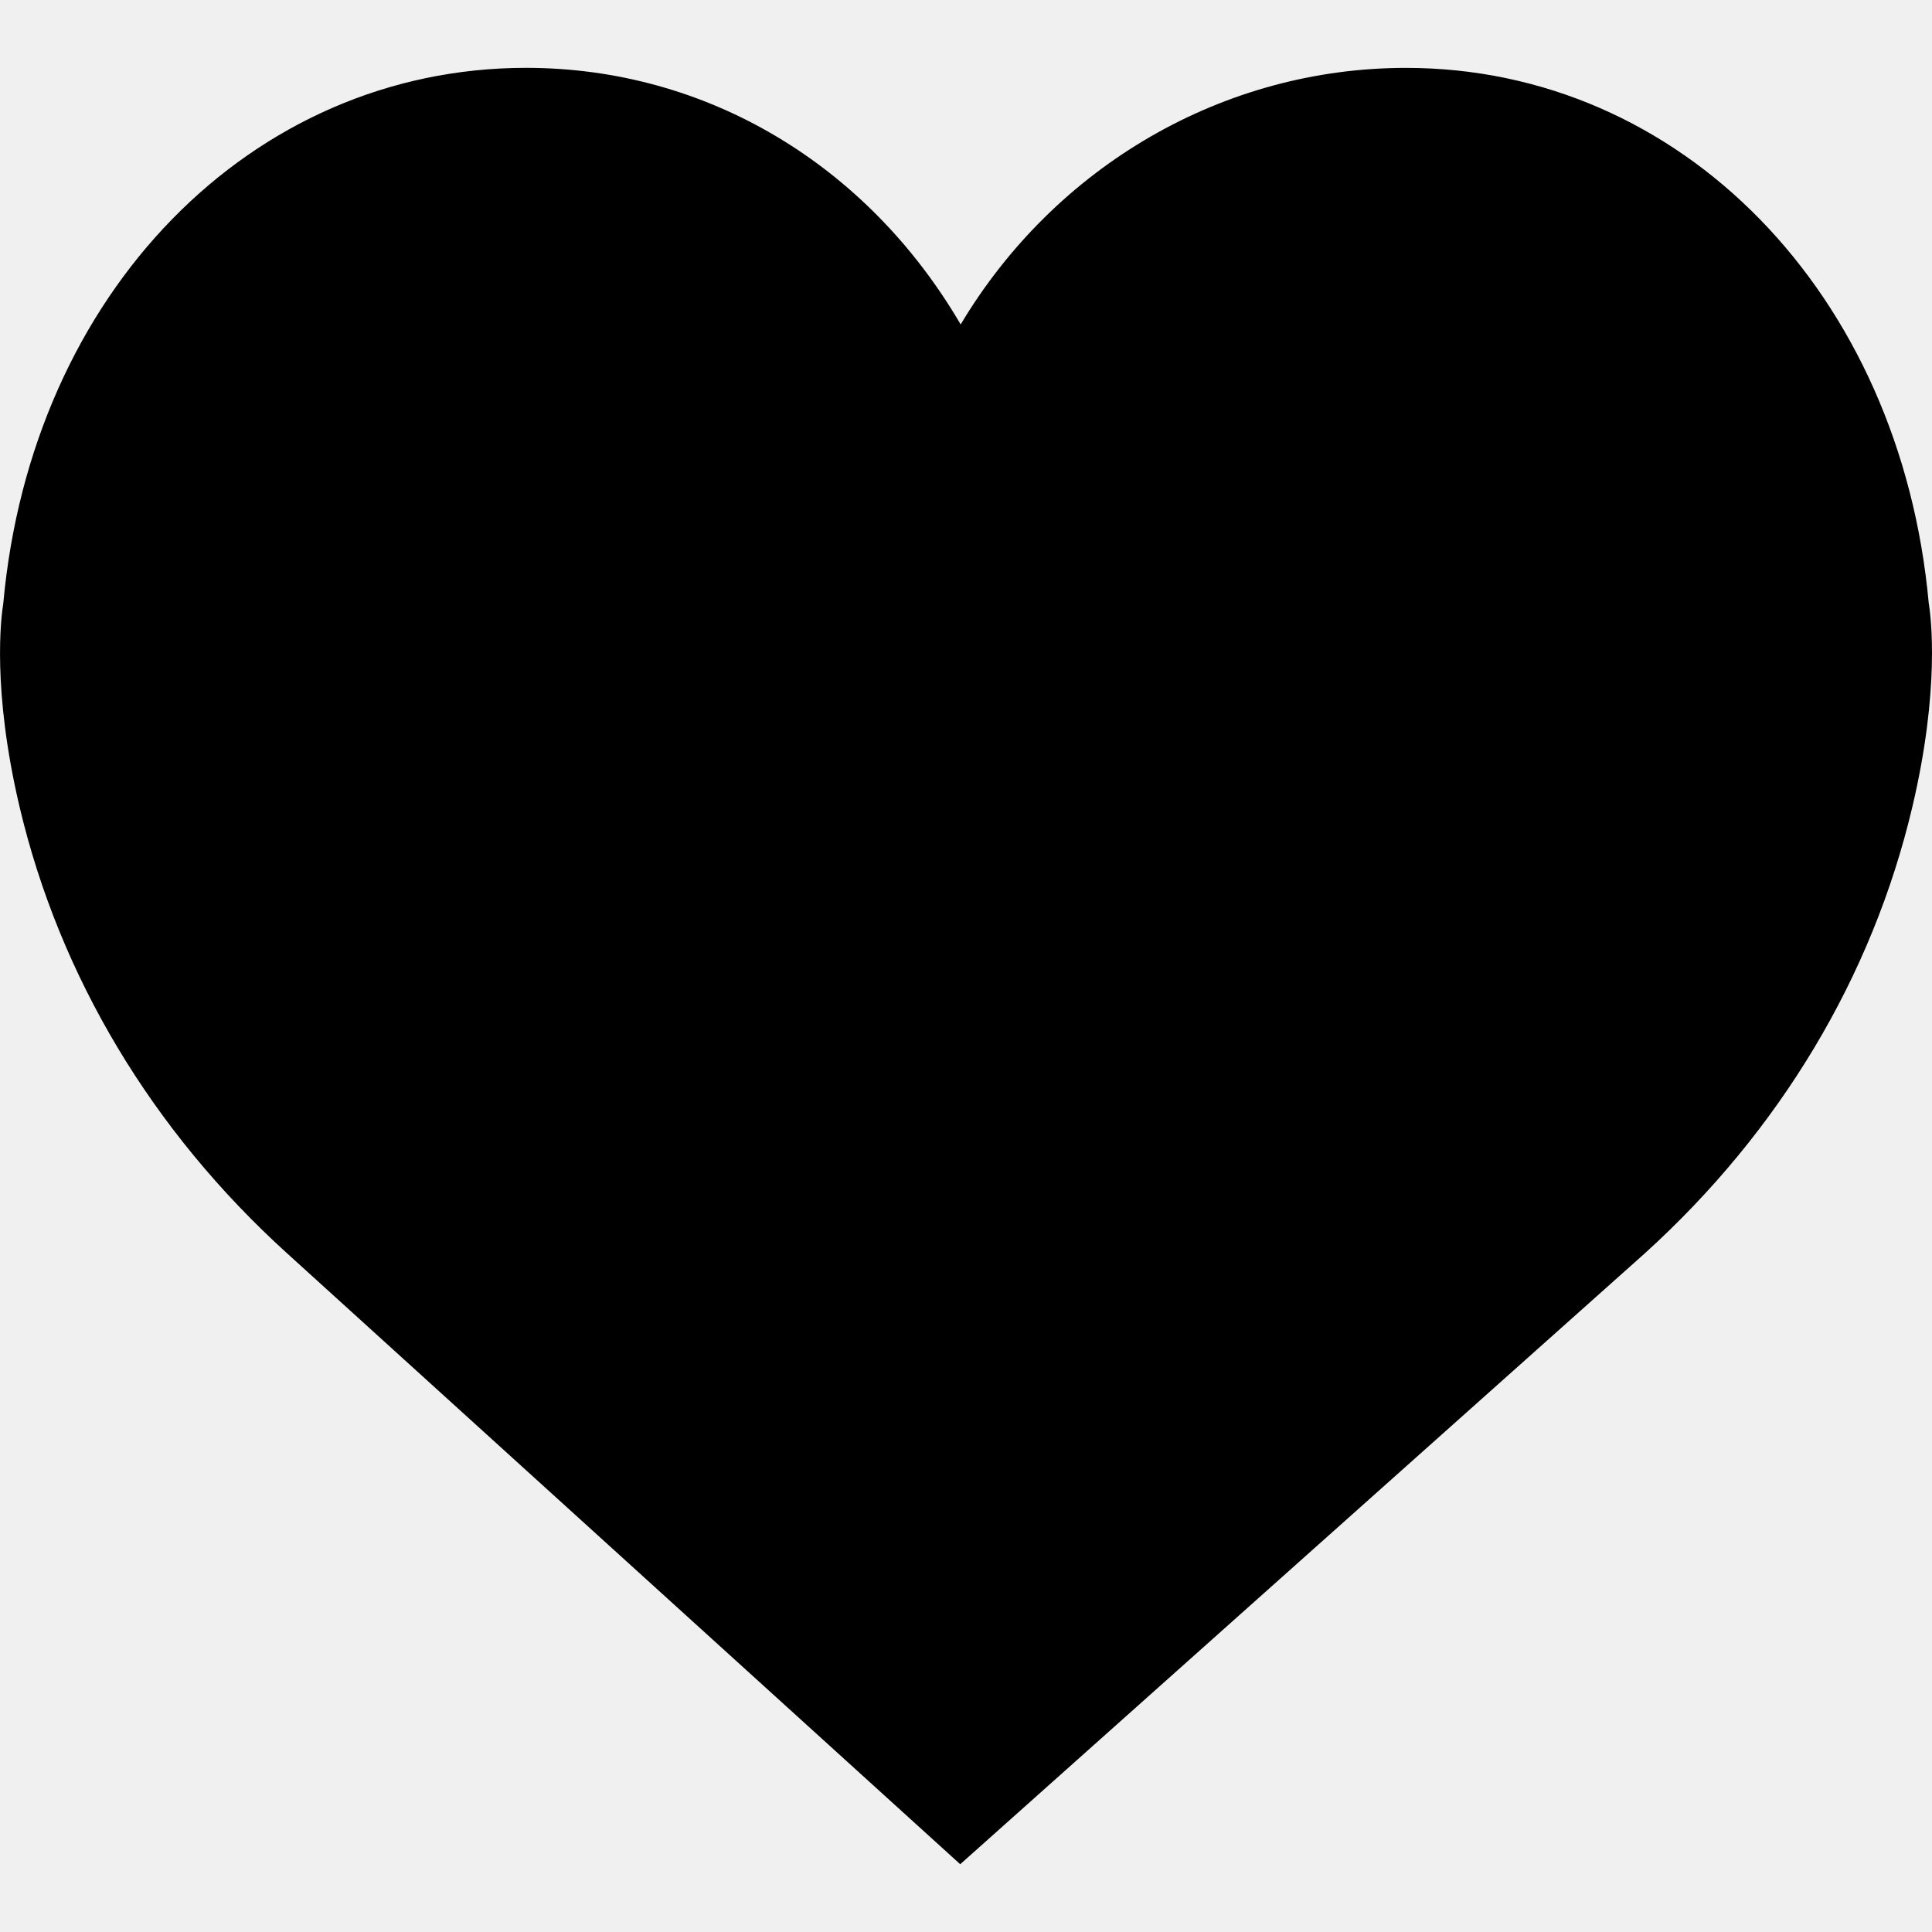
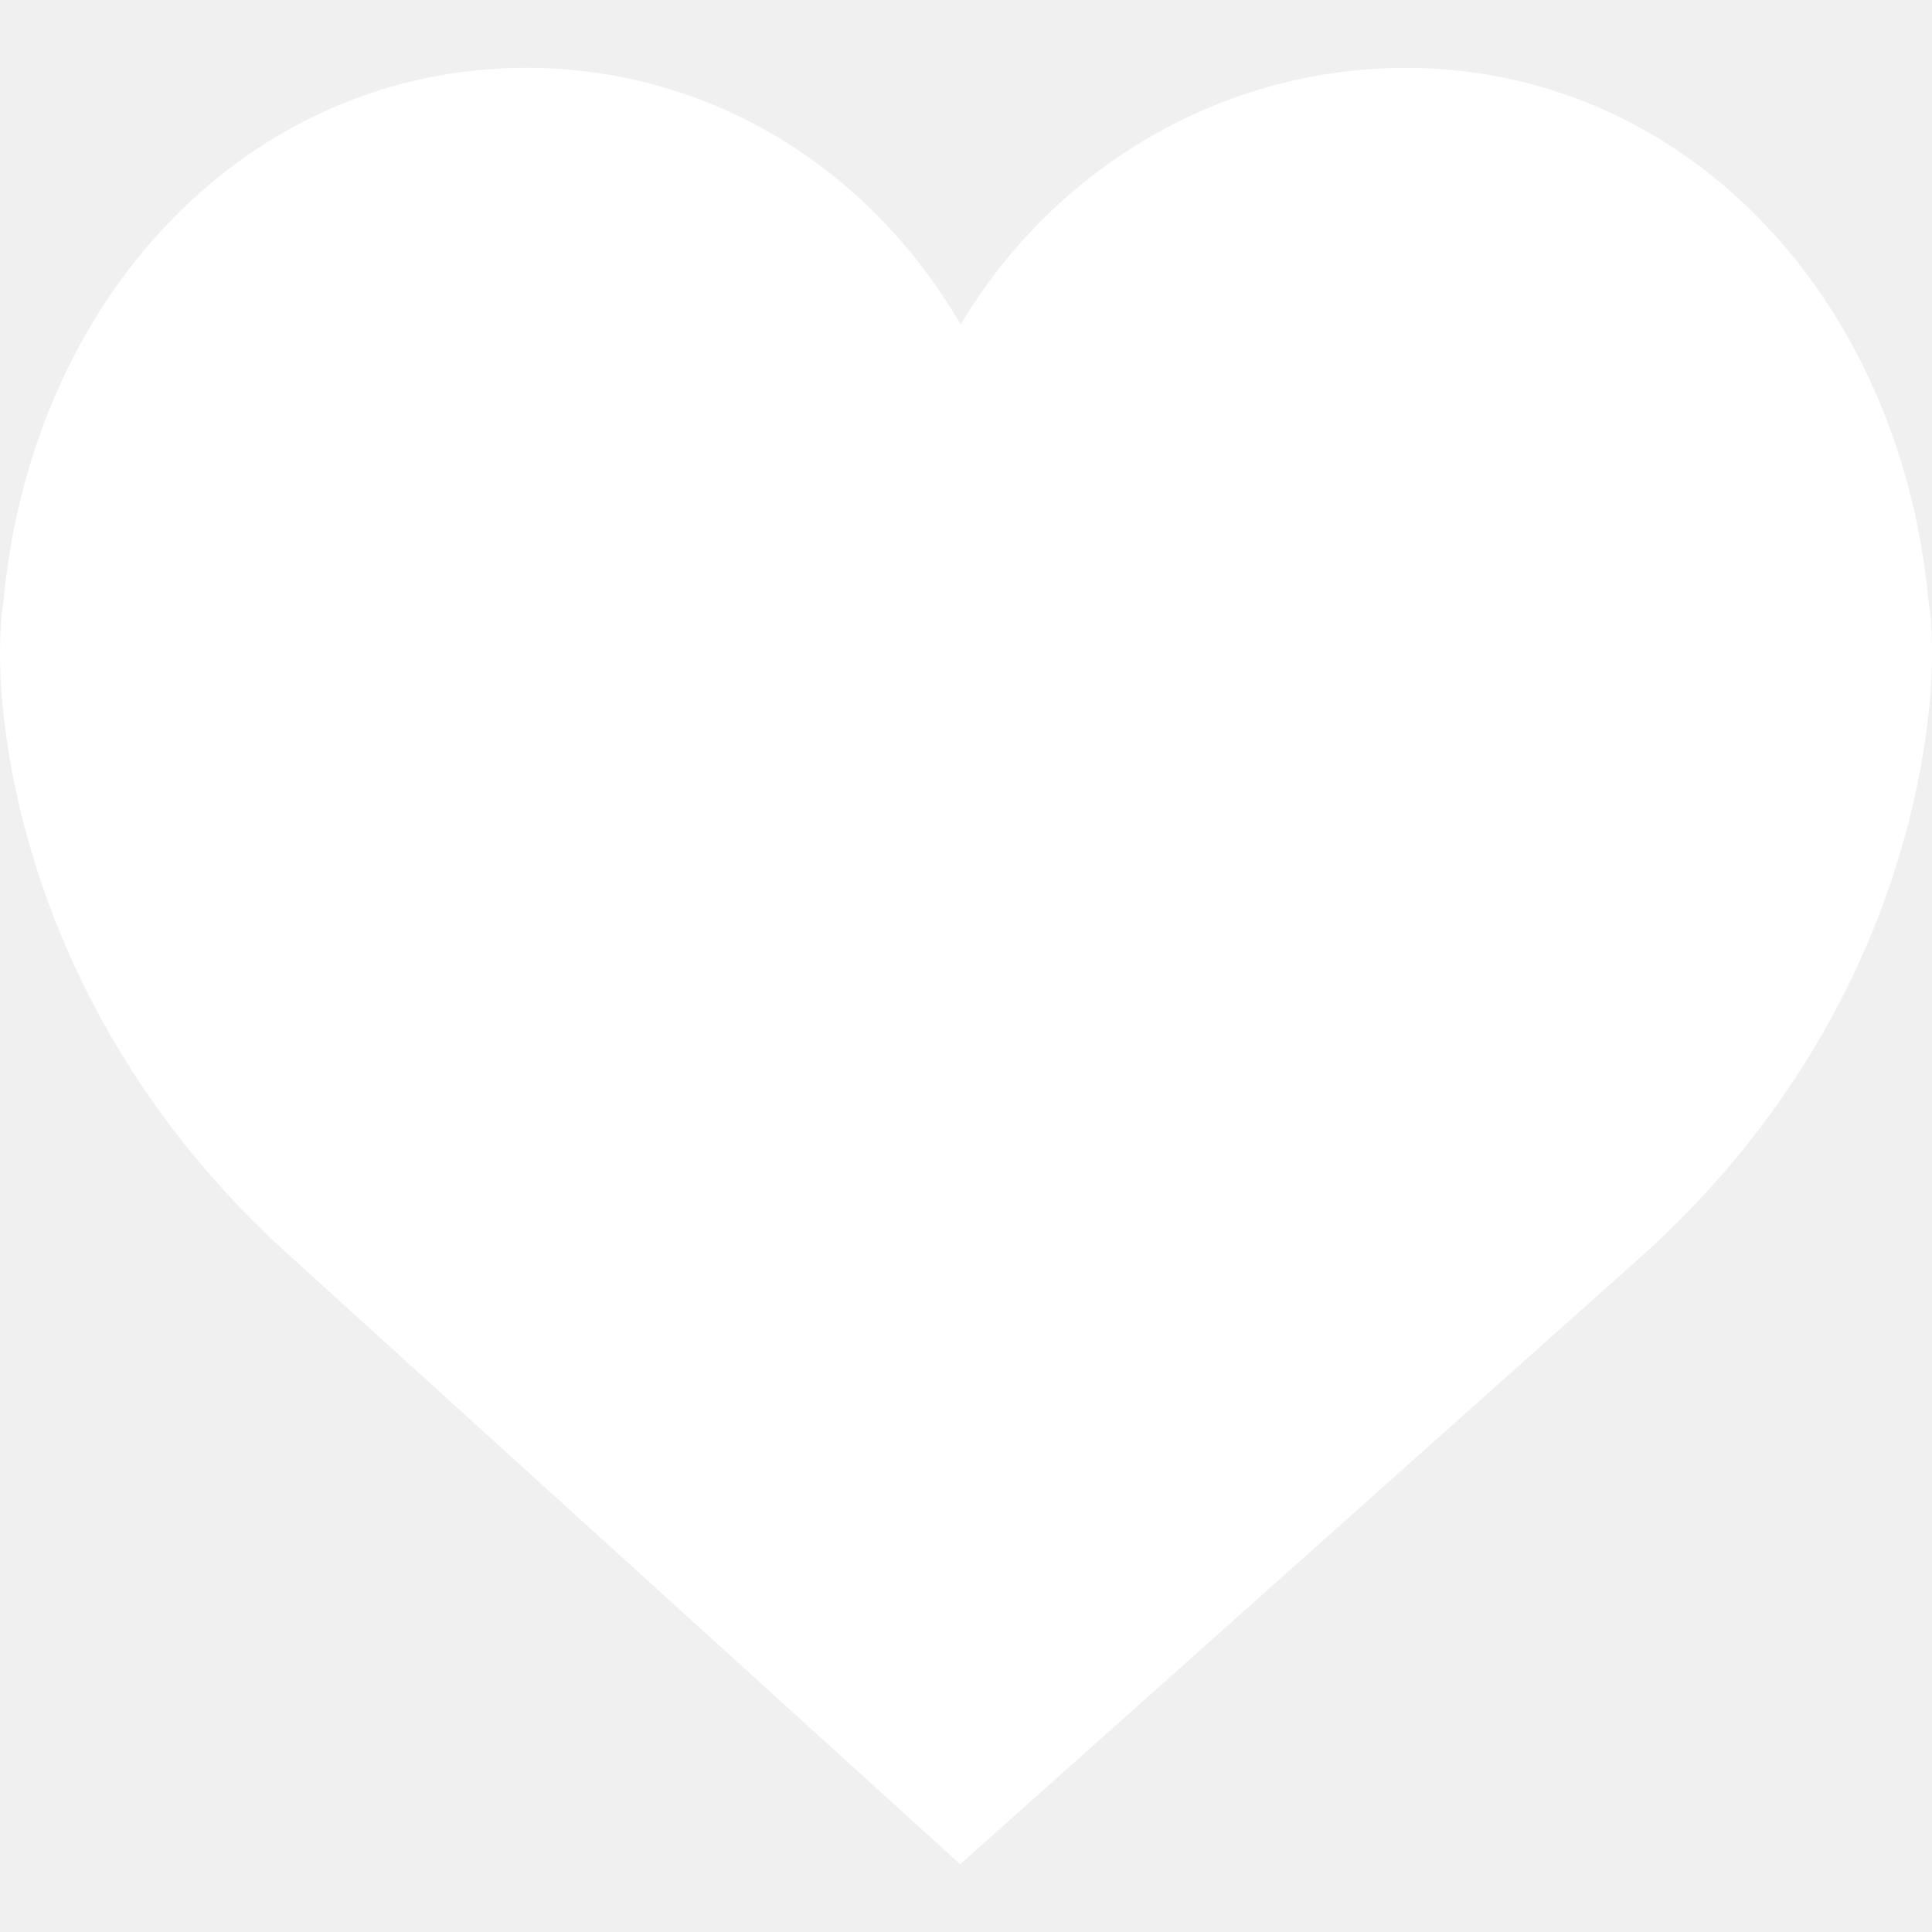
<svg xmlns="http://www.w3.org/2000/svg" width="15px" height="15px" viewBox="0 0 51.997 51.997">
-   <path d="M51.91 16.242c-.758-8.354-6.67-14.415-14.07-14.415-4.93 0-9.445 2.653-11.985 6.905-2.517-4.307-6.846-6.906-11.697-6.906-7.4 0-13.313 6.06-14.07 14.415-.06.37-.307 2.312.44 5.48 1.08 4.567 3.57 8.722 7.2 12.012l18.115 16.44L44.27 33.73c3.63-3.29 6.12-7.444 7.198-12.013.748-3.167.502-5.11.443-5.478z" />
+   <path d="M51.91 16.242c-.758-8.354-6.67-14.415-14.07-14.415-4.93 0-9.445 2.653-11.985 6.905-2.517-4.307-6.846-6.906-11.697-6.906-7.4 0-13.313 6.06-14.07 14.415-.06.37-.307 2.312.44 5.48 1.08 4.567 3.57 8.722 7.2 12.012l18.115 16.44L44.27 33.73c3.63-3.29 6.12-7.444 7.198-12.013.748-3.167.502-5.11.443-5.478z" fill="#fff" />
</svg>
